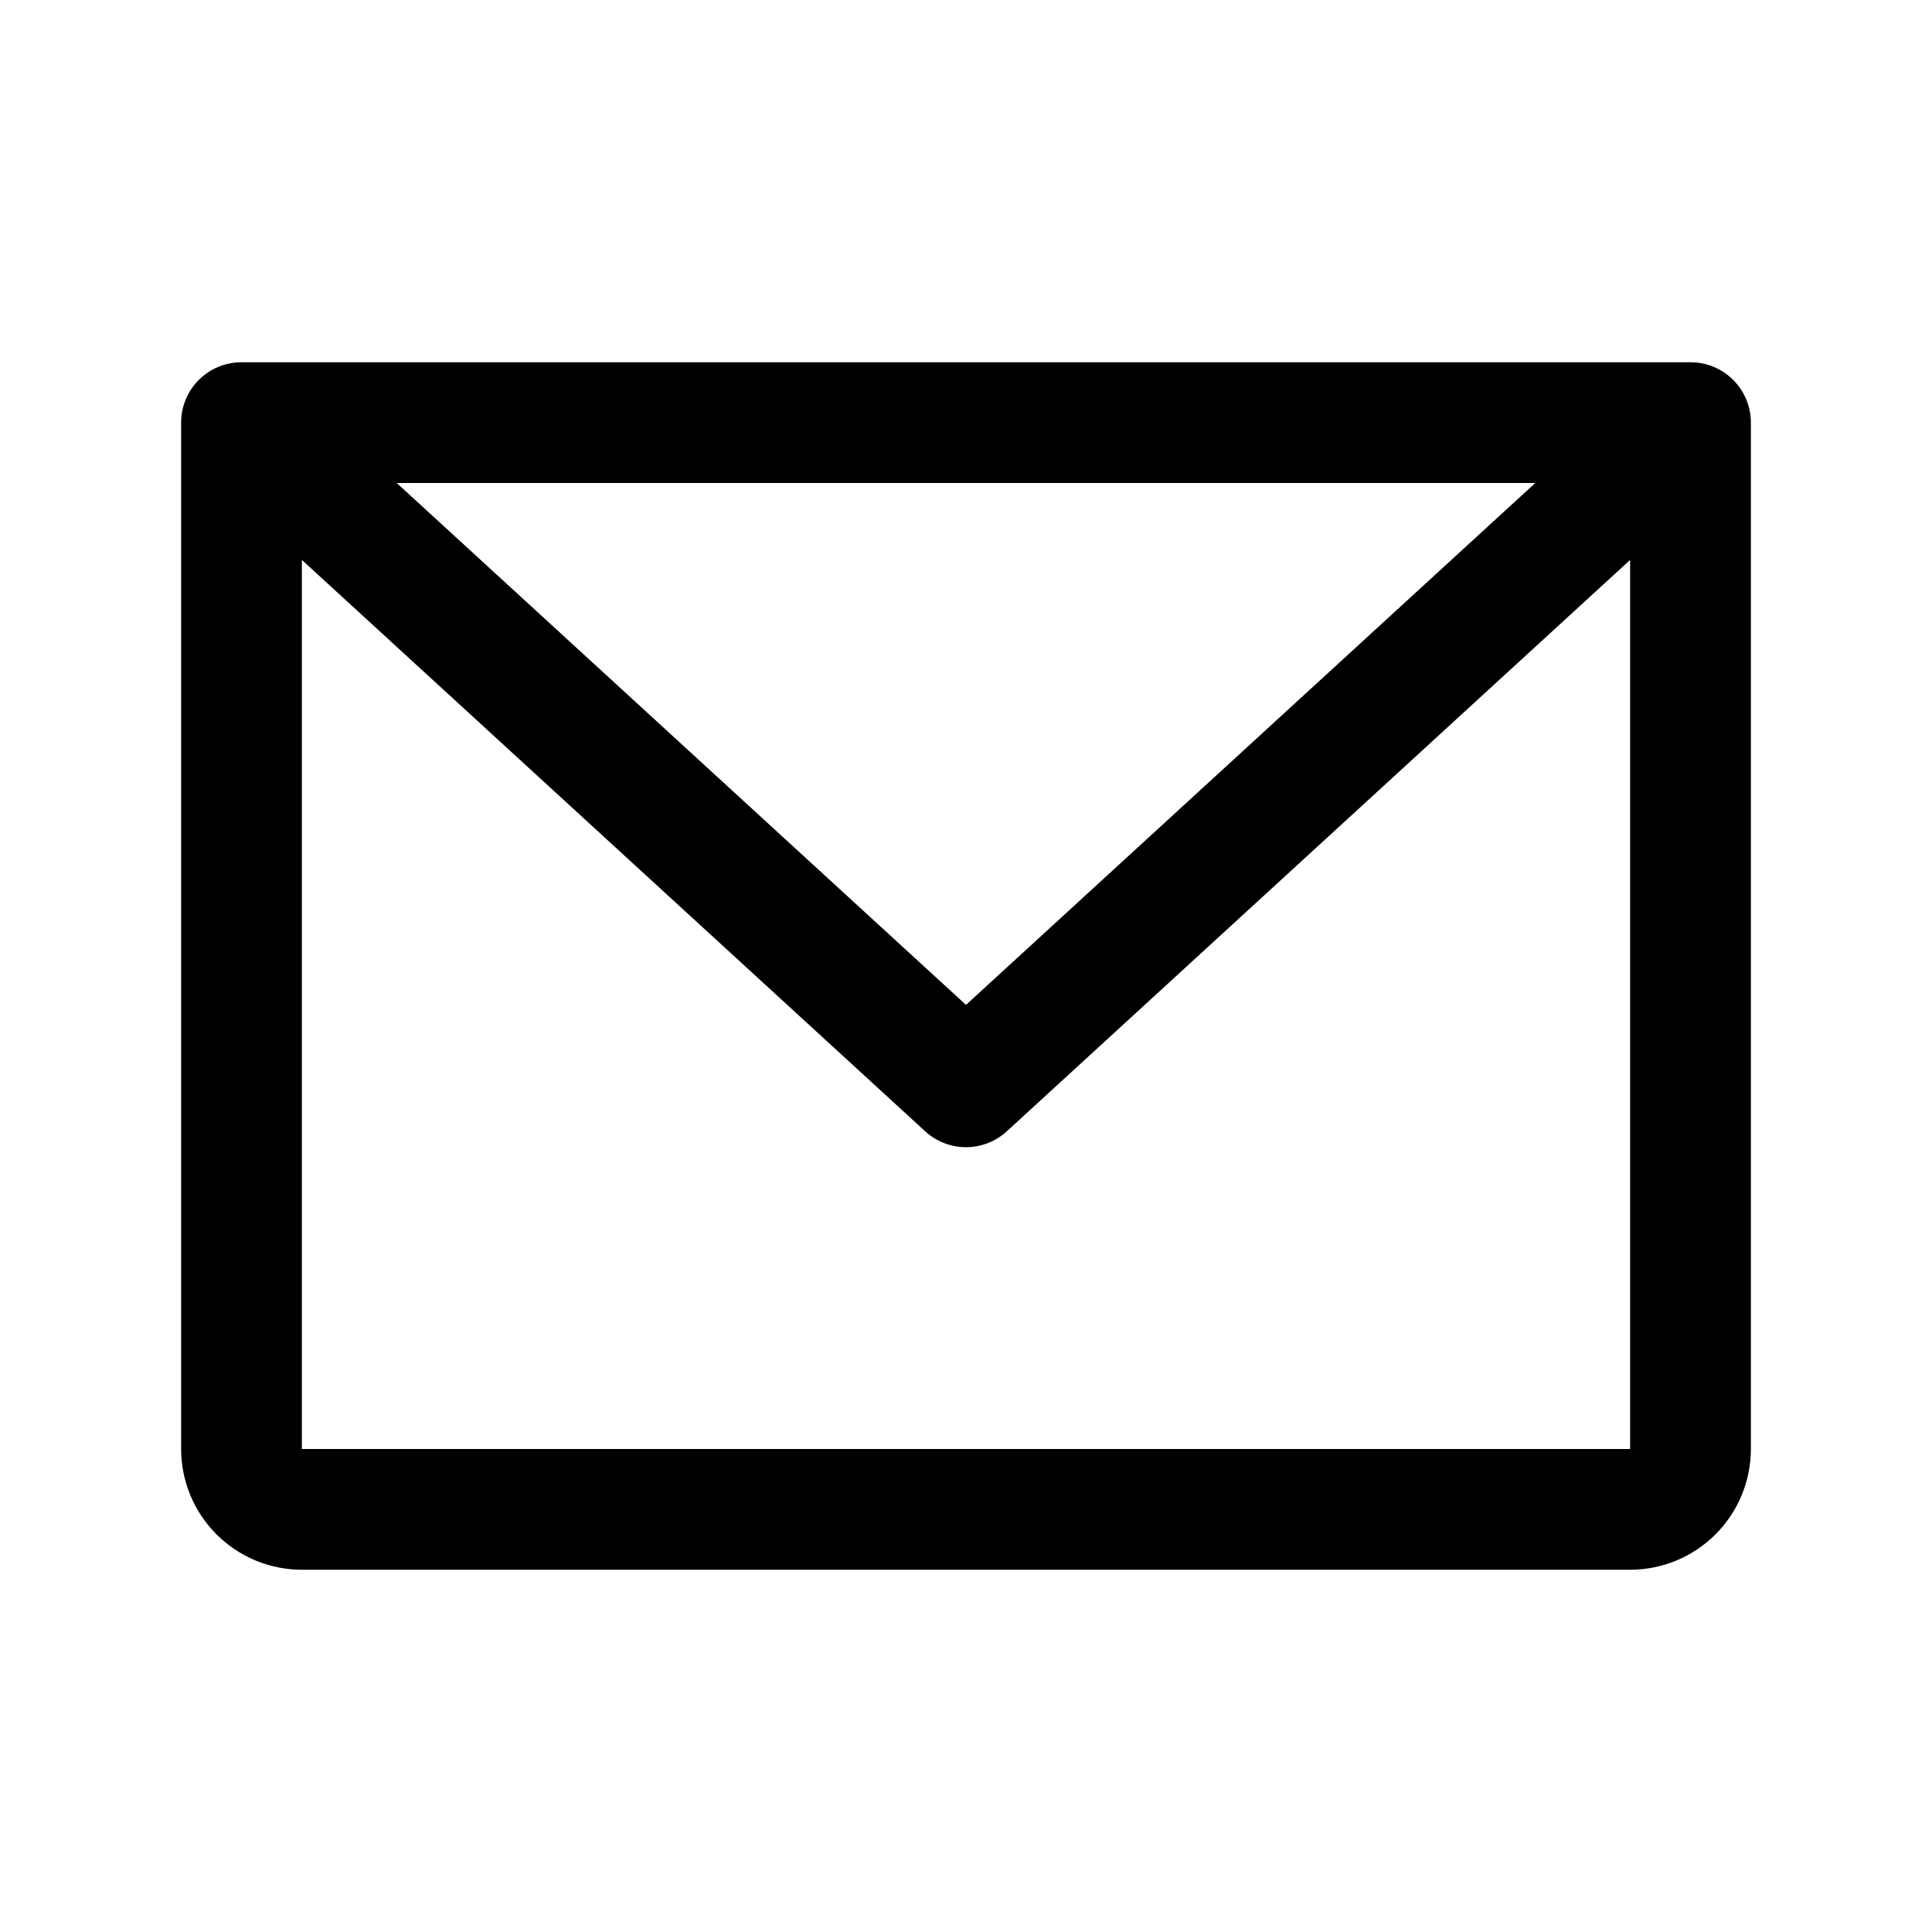
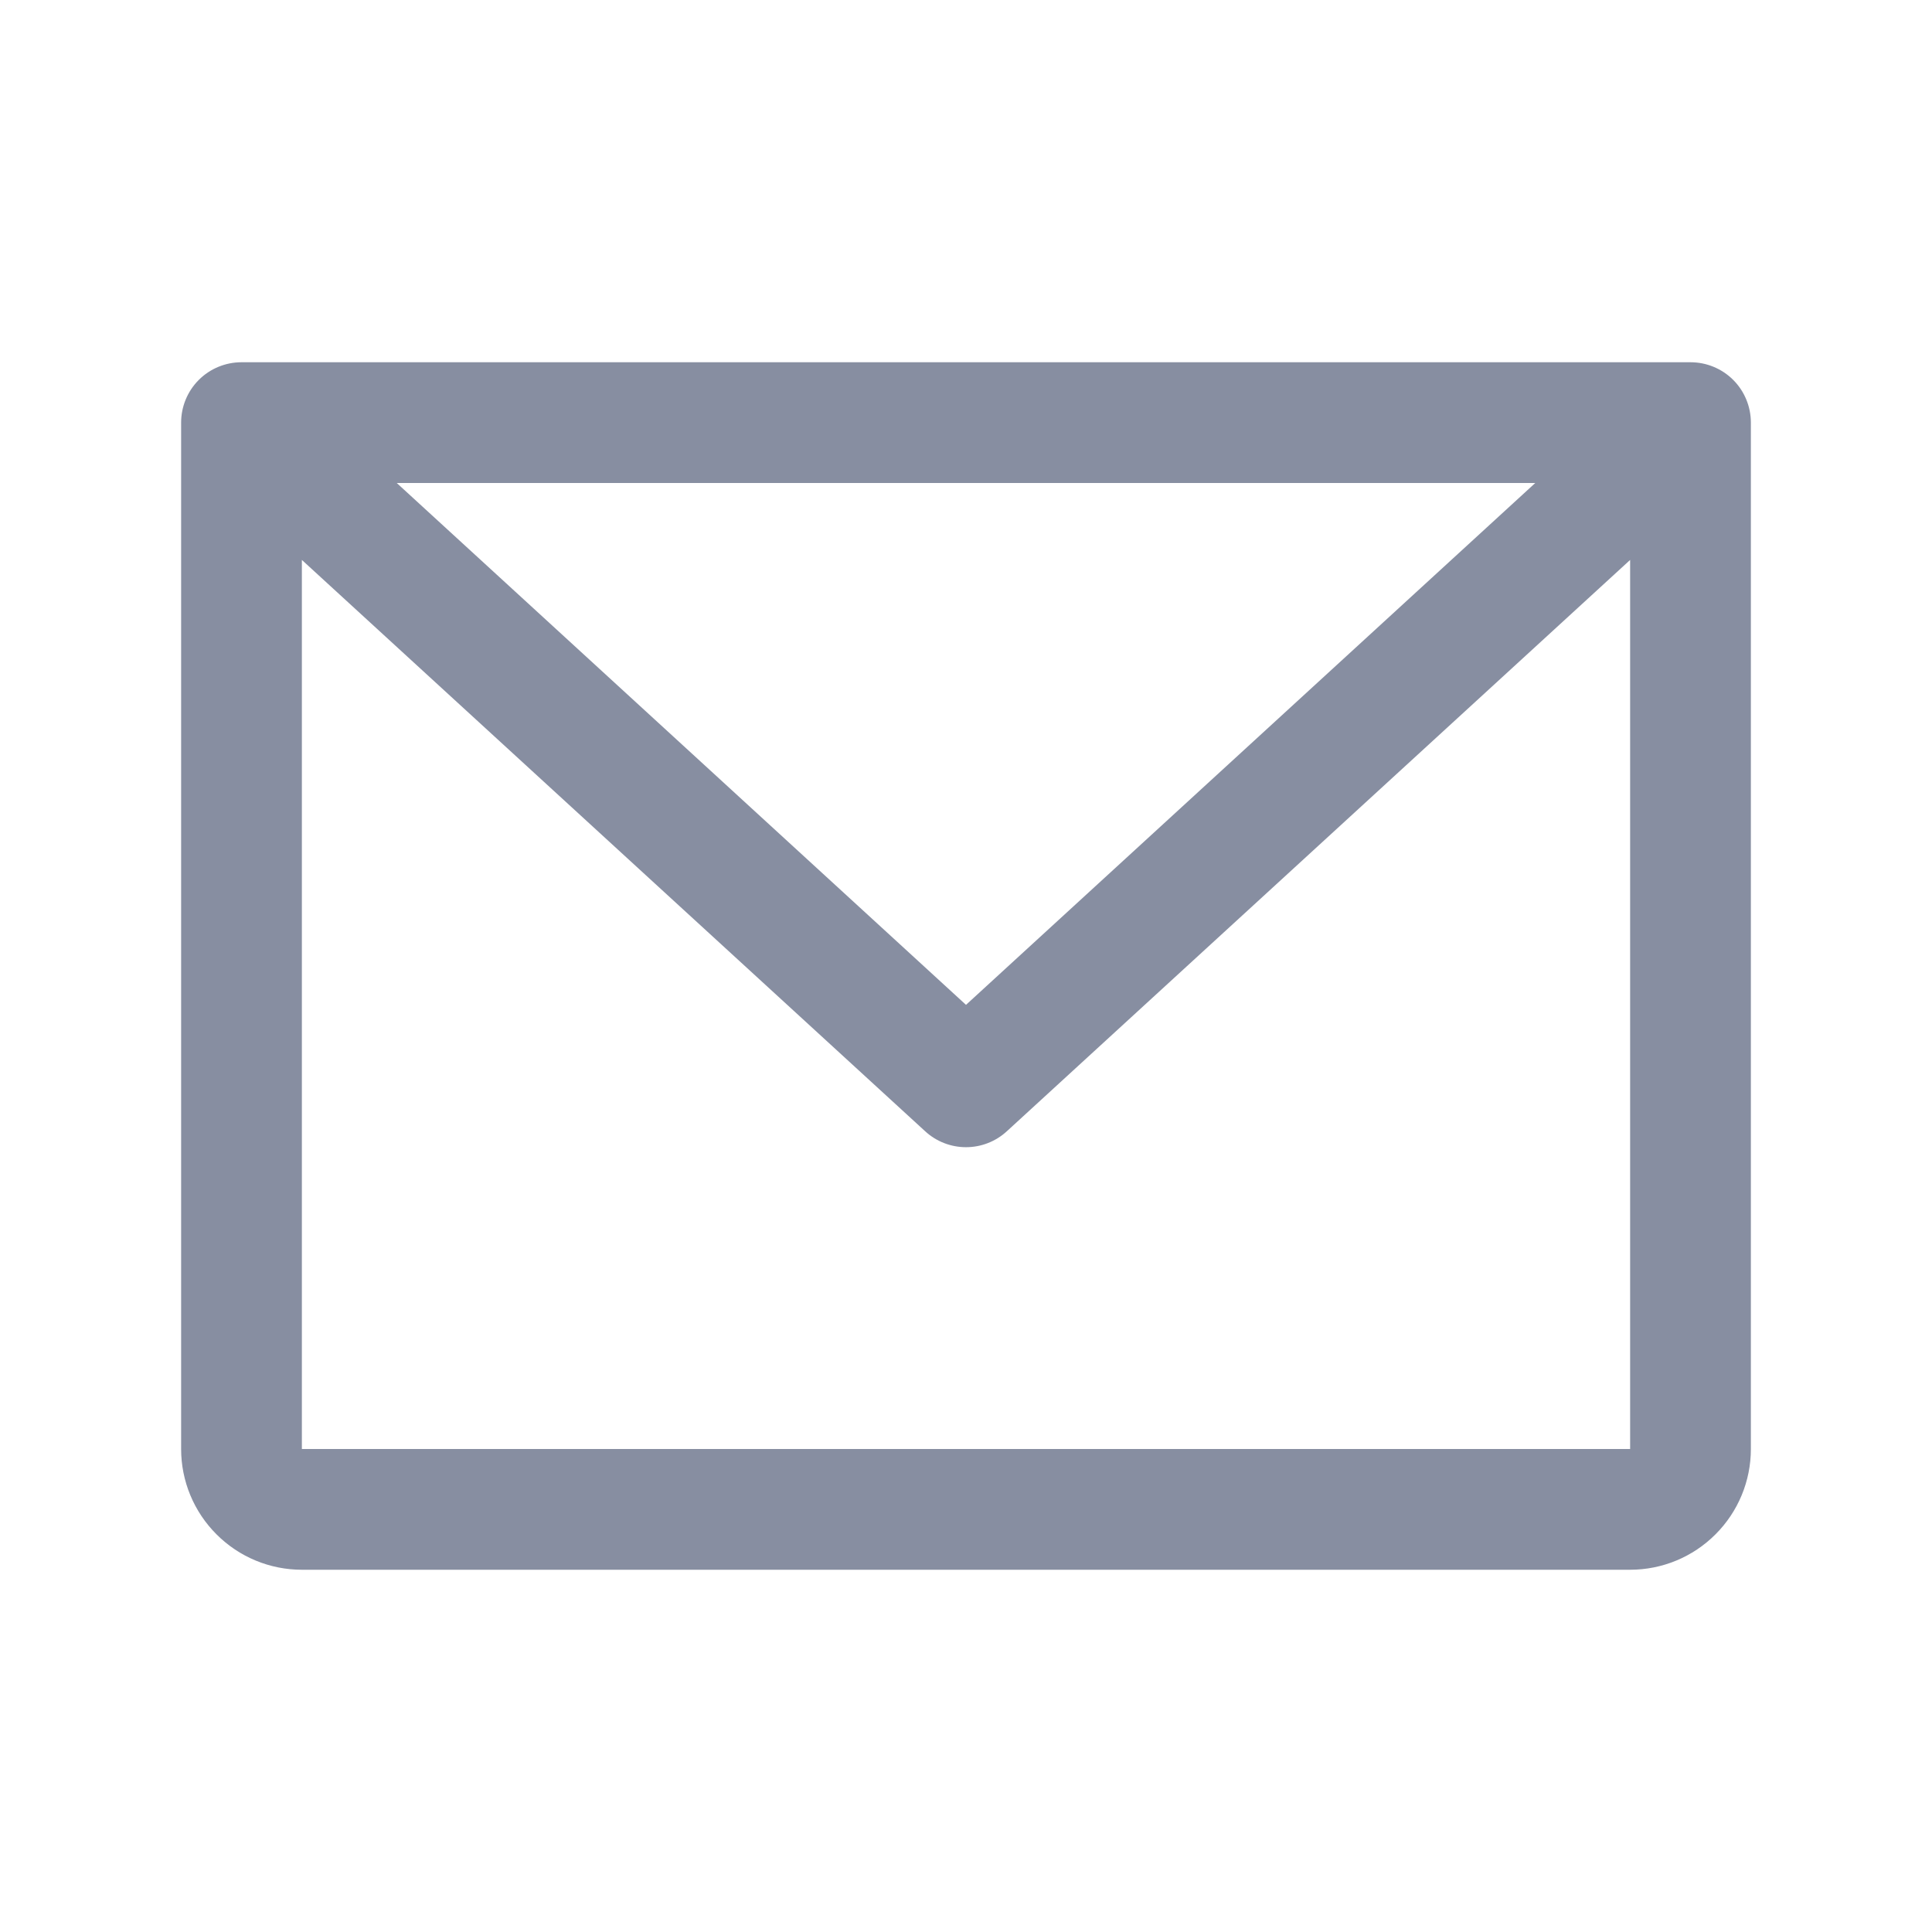
- <svg xmlns="http://www.w3.org/2000/svg" width="32" height="32" viewBox="0 0 32 32" fill="none">
-   <path d="M28 6H4C3.735 6 3.48 6.105 3.293 6.293C3.105 6.48 3 6.735 3 7V24C3 24.53 3.211 25.039 3.586 25.414C3.961 25.789 4.47 26 5 26H27C27.53 26 28.039 25.789 28.414 25.414C28.789 25.039 29 24.53 29 24V7C29 6.735 28.895 6.48 28.707 6.293C28.52 6.105 28.265 6 28 6ZM25.429 8L16 16.644L6.571 8H25.429ZM27 24H5V9.274L15.324 18.738C15.508 18.907 15.75 19.001 16 19.001C16.25 19.001 16.492 18.907 16.676 18.738L27 9.274V24Z" fill="currentColor" />
+ <svg xmlns="http://www.w3.org/2000/svg" width="28" height="28" viewBox="0 0 28 28" fill="none">
+   <path d="M24.5 5.25H3.5C3.268 5.25 3.045 5.342 2.881 5.506C2.717 5.67 2.625 5.893 2.625 6.125V21C2.625 21.464 2.809 21.909 3.138 22.237C3.466 22.566 3.911 22.75 4.375 22.75H23.625C24.089 22.75 24.534 22.566 24.862 22.237C25.191 21.909 25.375 21.464 25.375 21V6.125C25.375 5.893 25.283 5.67 25.119 5.506C24.955 5.342 24.732 5.25 24.5 5.25ZM22.25 7L14 14.563L5.75 7H22.25ZM23.625 21H4.375V8.115L13.408 16.395C13.57 16.544 13.781 16.626 14 16.626C14.219 16.626 14.43 16.544 14.592 16.395L23.625 8.115V21Z" fill="#878EA1" />
</svg>
